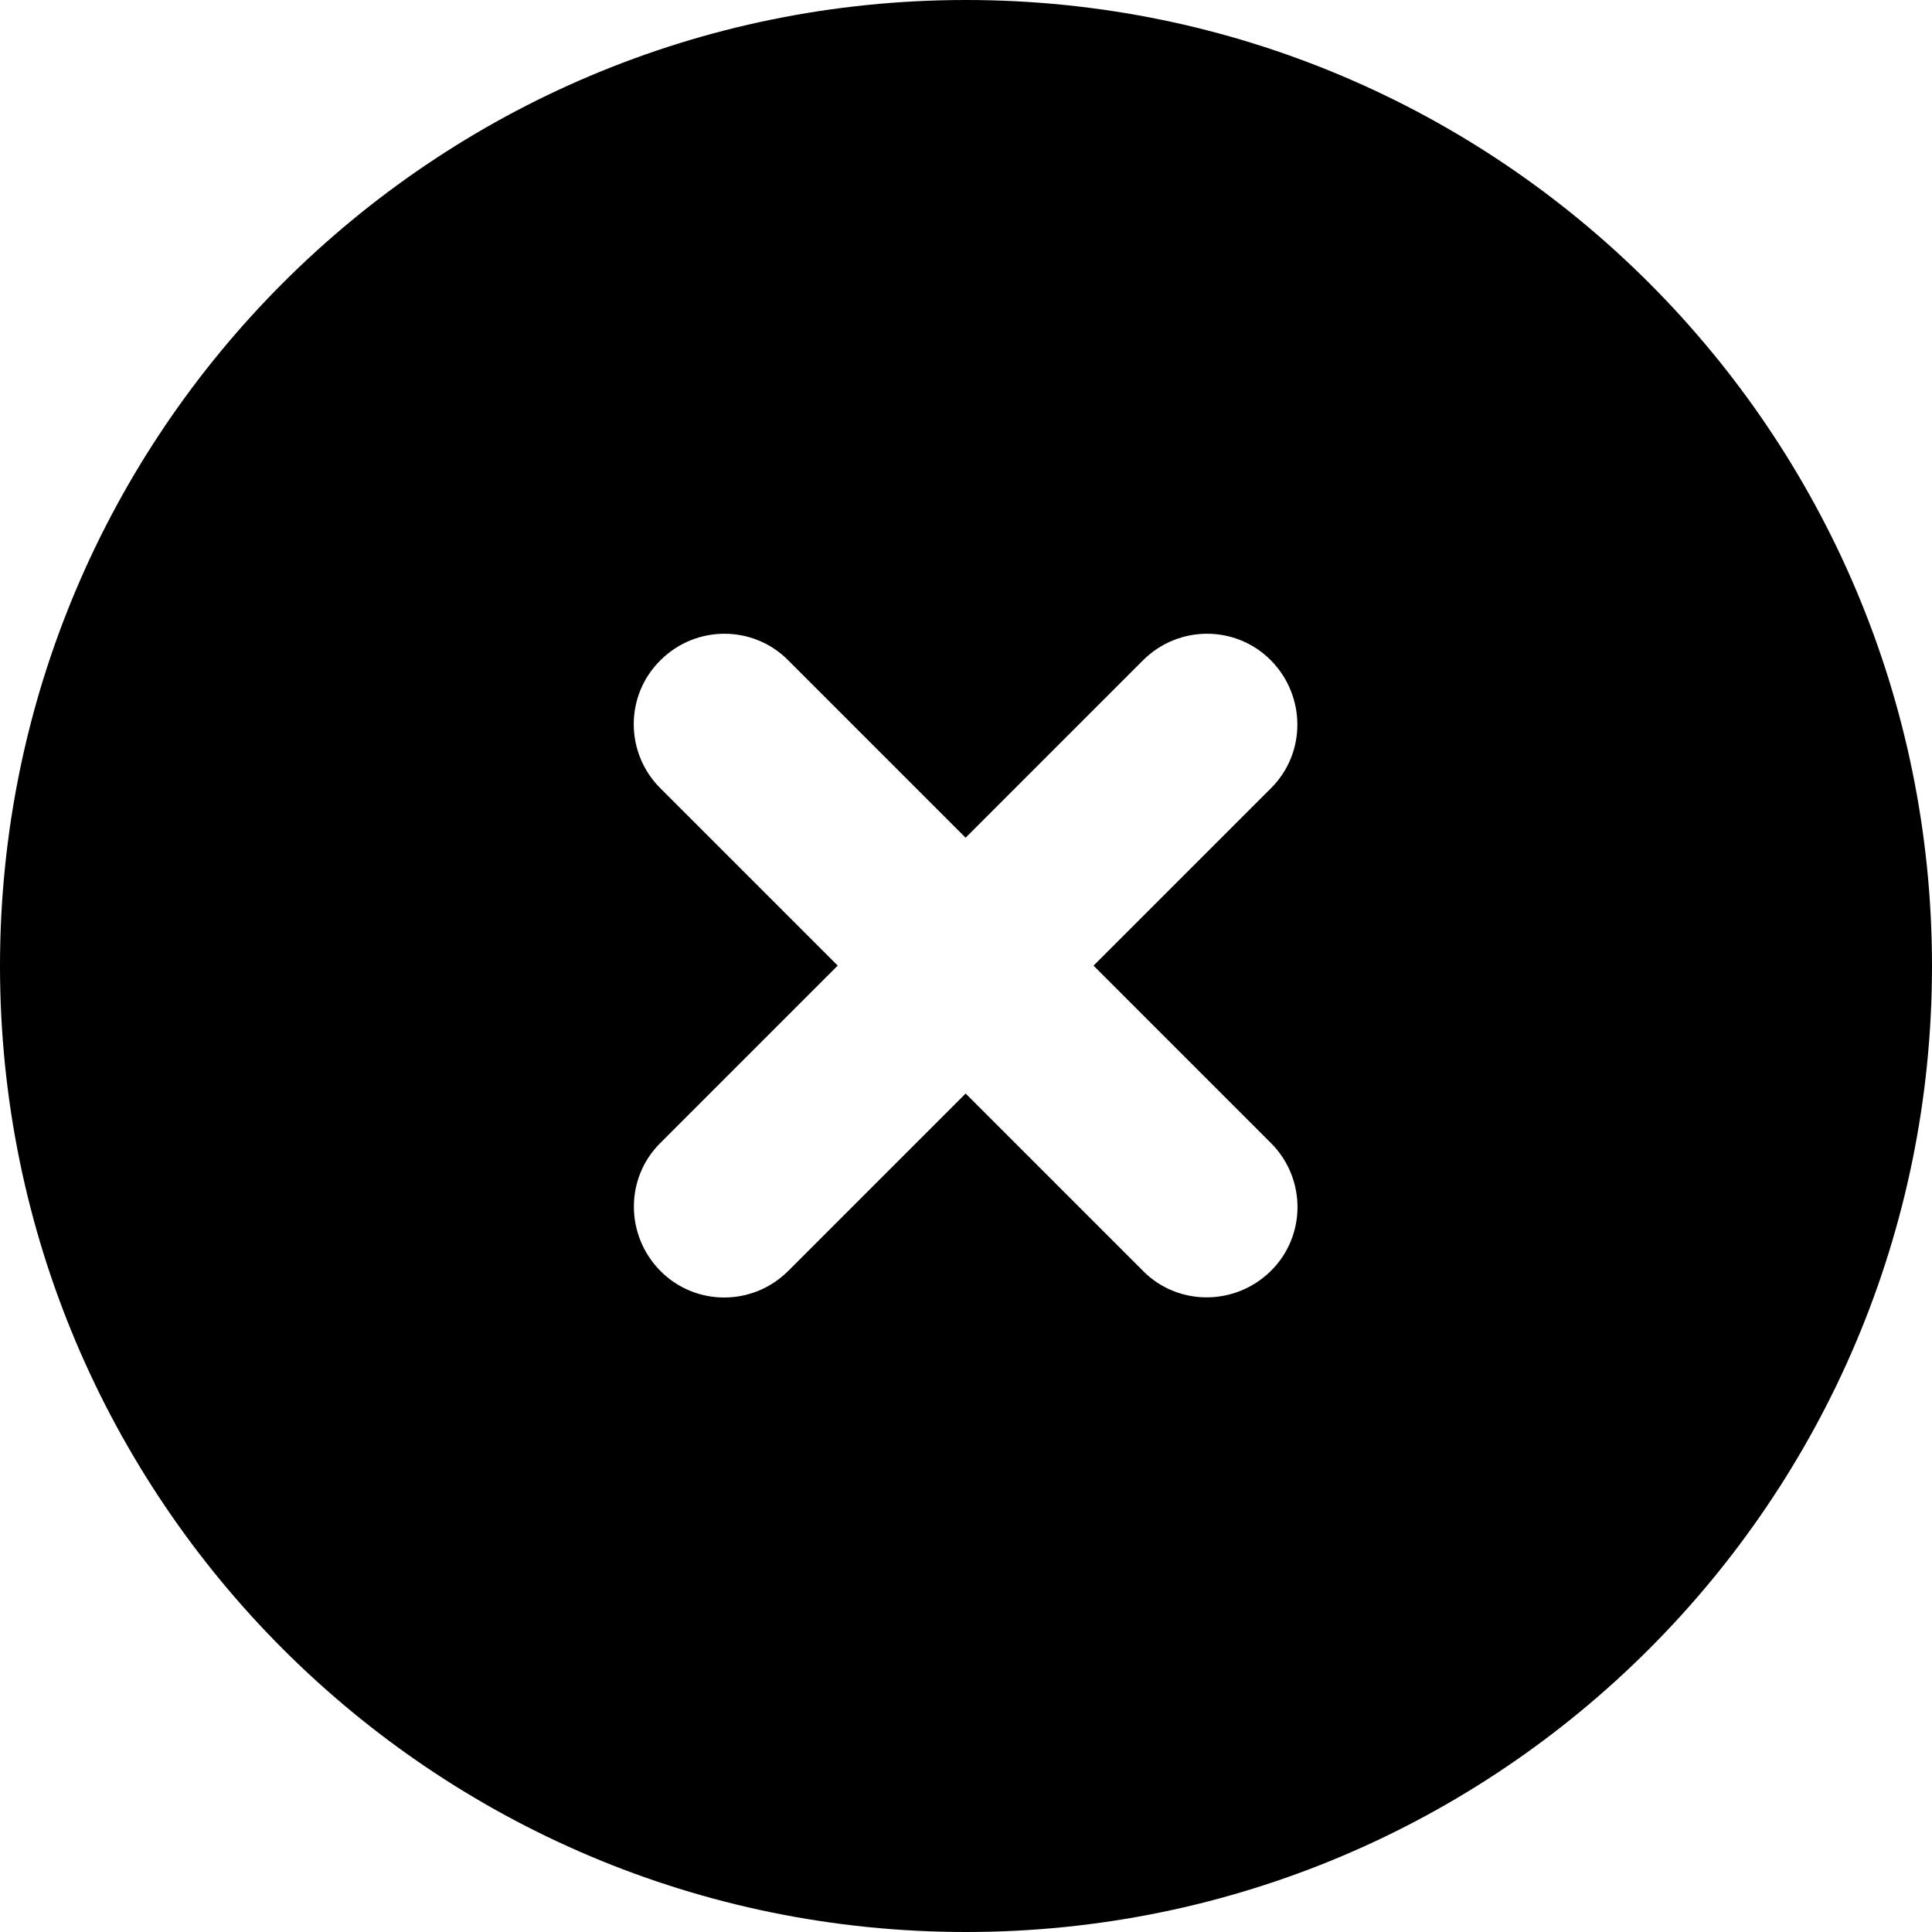
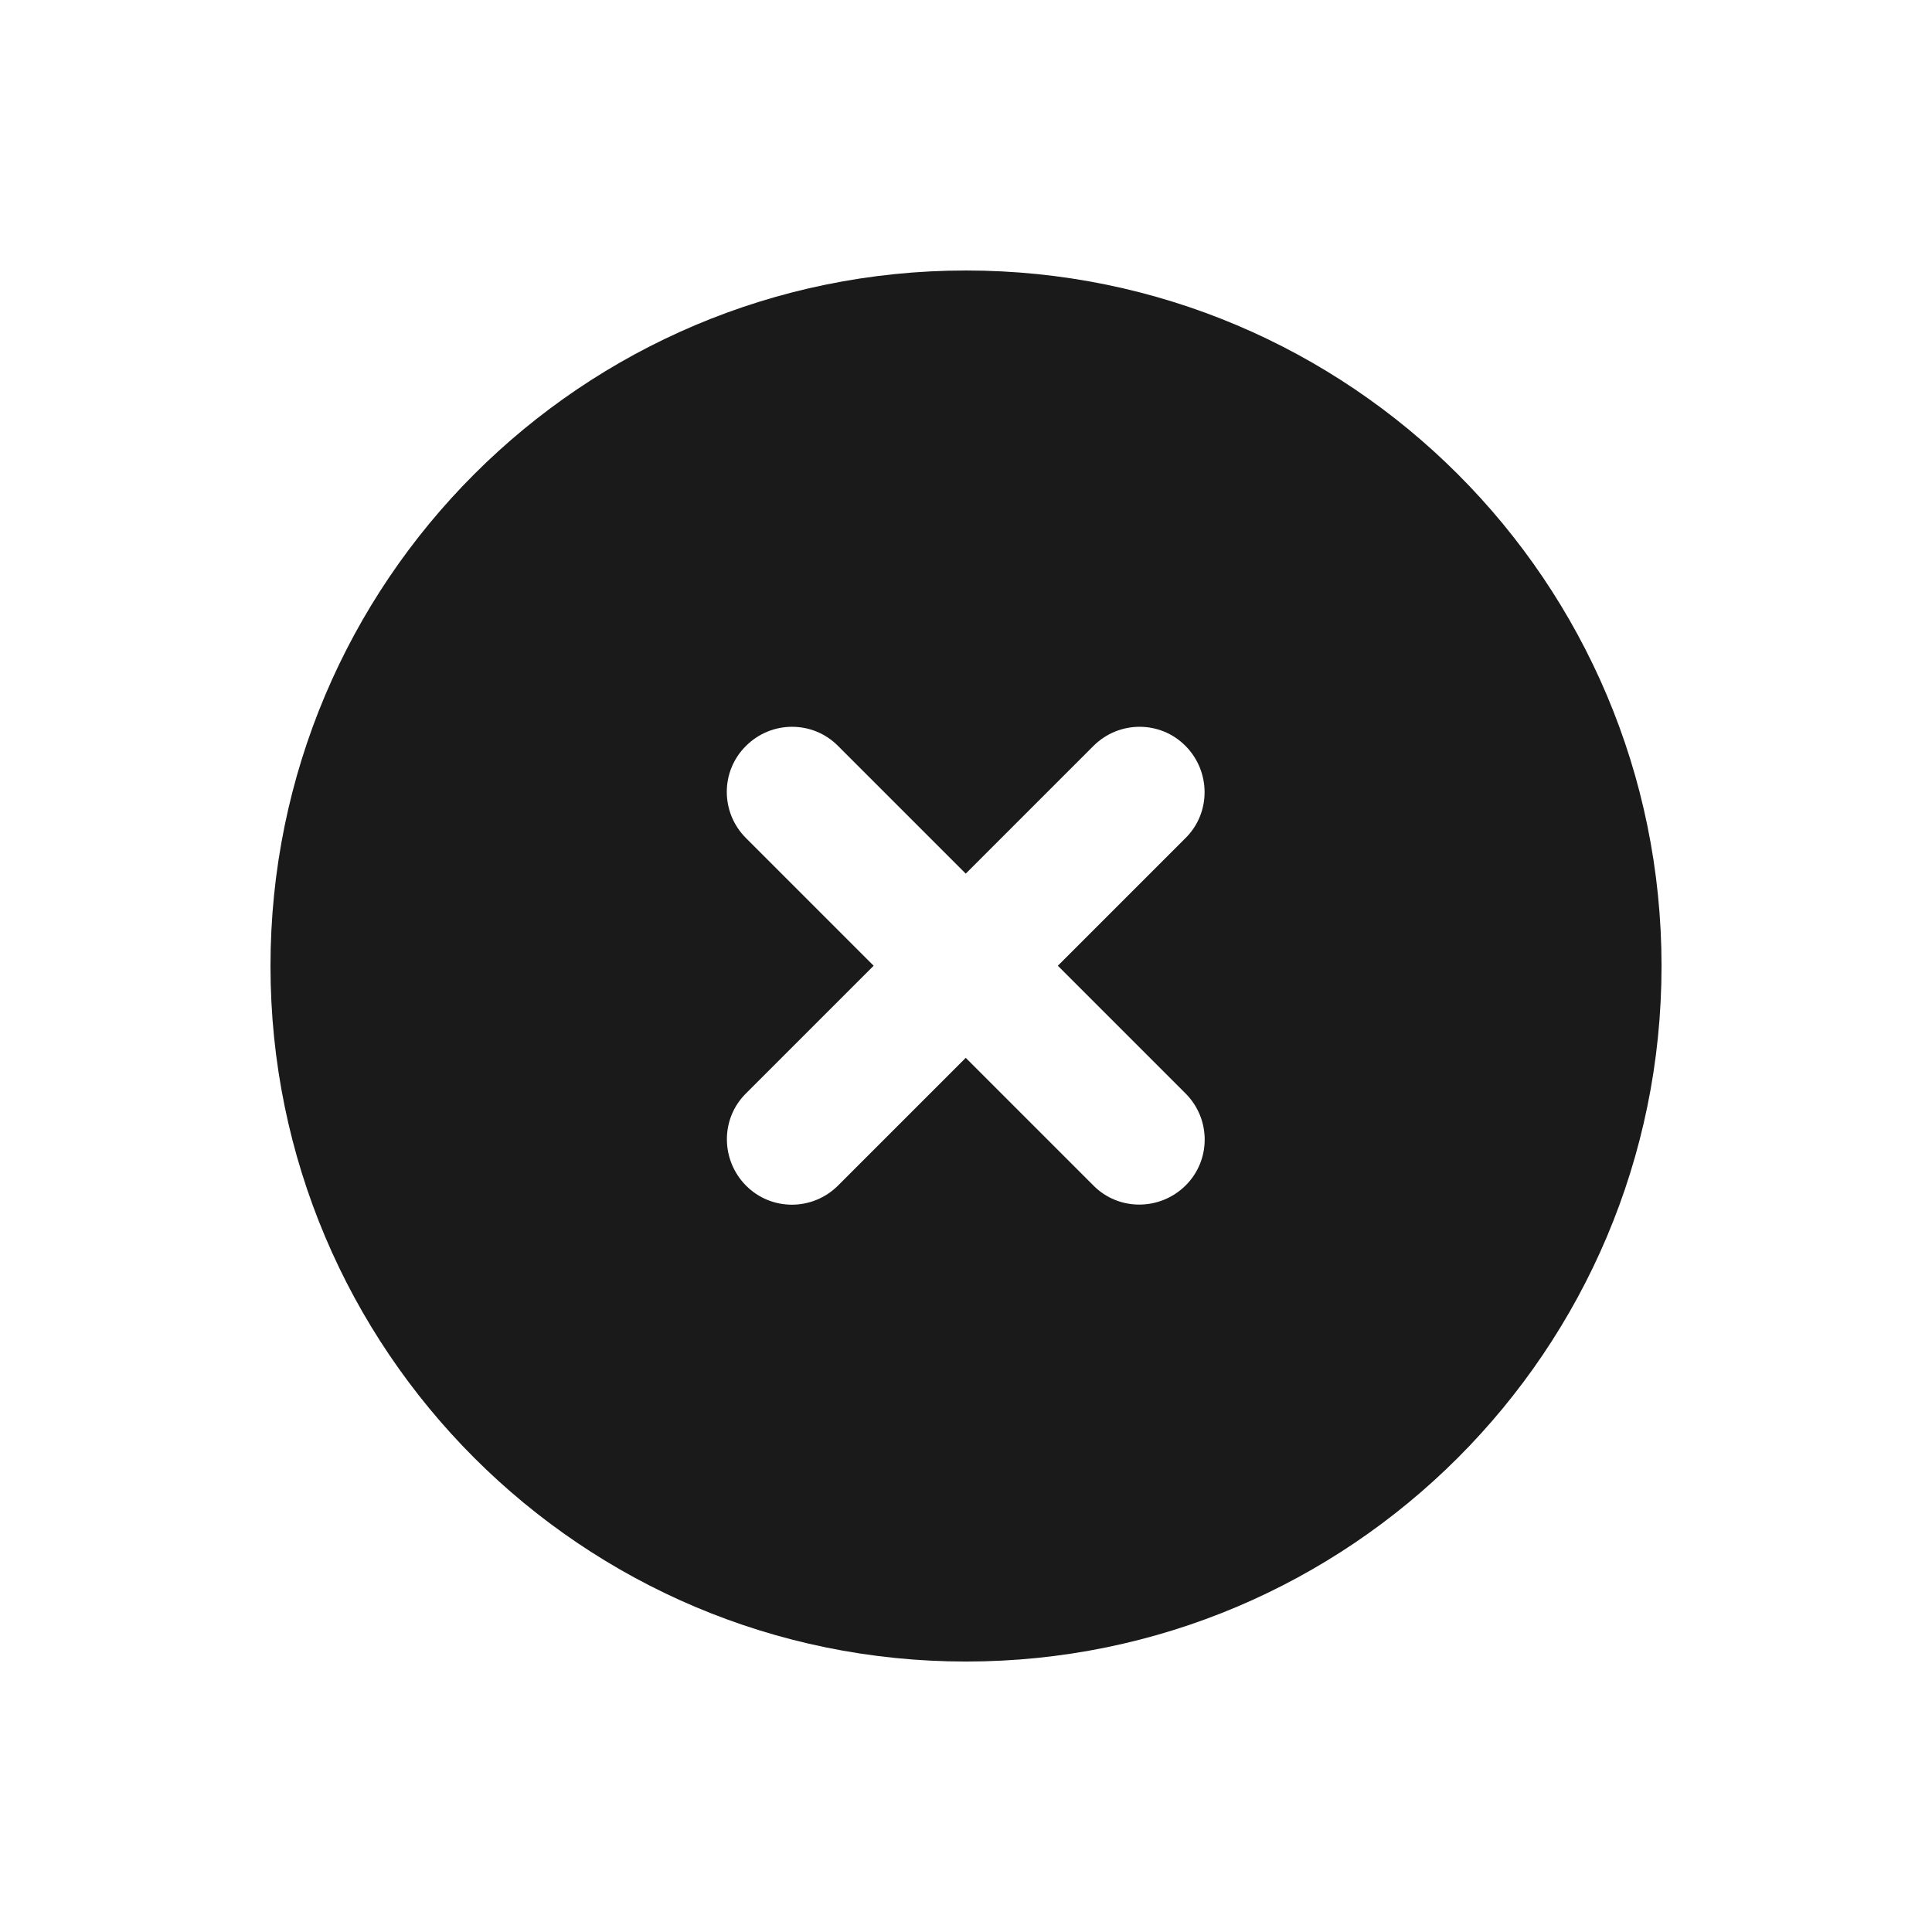
- <svg xmlns="http://www.w3.org/2000/svg" viewBox="0 0 512 512">
+ <svg xmlns="http://www.w3.org/2000/svg" fill="#1a1a1a" data-vbm-aba="motivosreprovacao" viewBox="-99.56 -99.56 711.11 711.11">
  <path d="M256 512A256 256 0 1 0 256 0a256 256 0 1 0 0 512zM175 175c9.4-9.4 24.6-9.4 33.9 0l47 47 47-47c9.4-9.4 24.6-9.4 33.9 0s9.4 24.6 0 33.9l-47 47 47 47c9.4 9.4 9.4 24.6 0 33.9s-24.6 9.4-33.9 0l-47-47-47 47c-9.4 9.4-24.6 9.4-33.9 0s-9.4-24.6 0-33.9l47-47-47-47c-9.4-9.4-9.4-24.6 0-33.9z" />
</svg>
